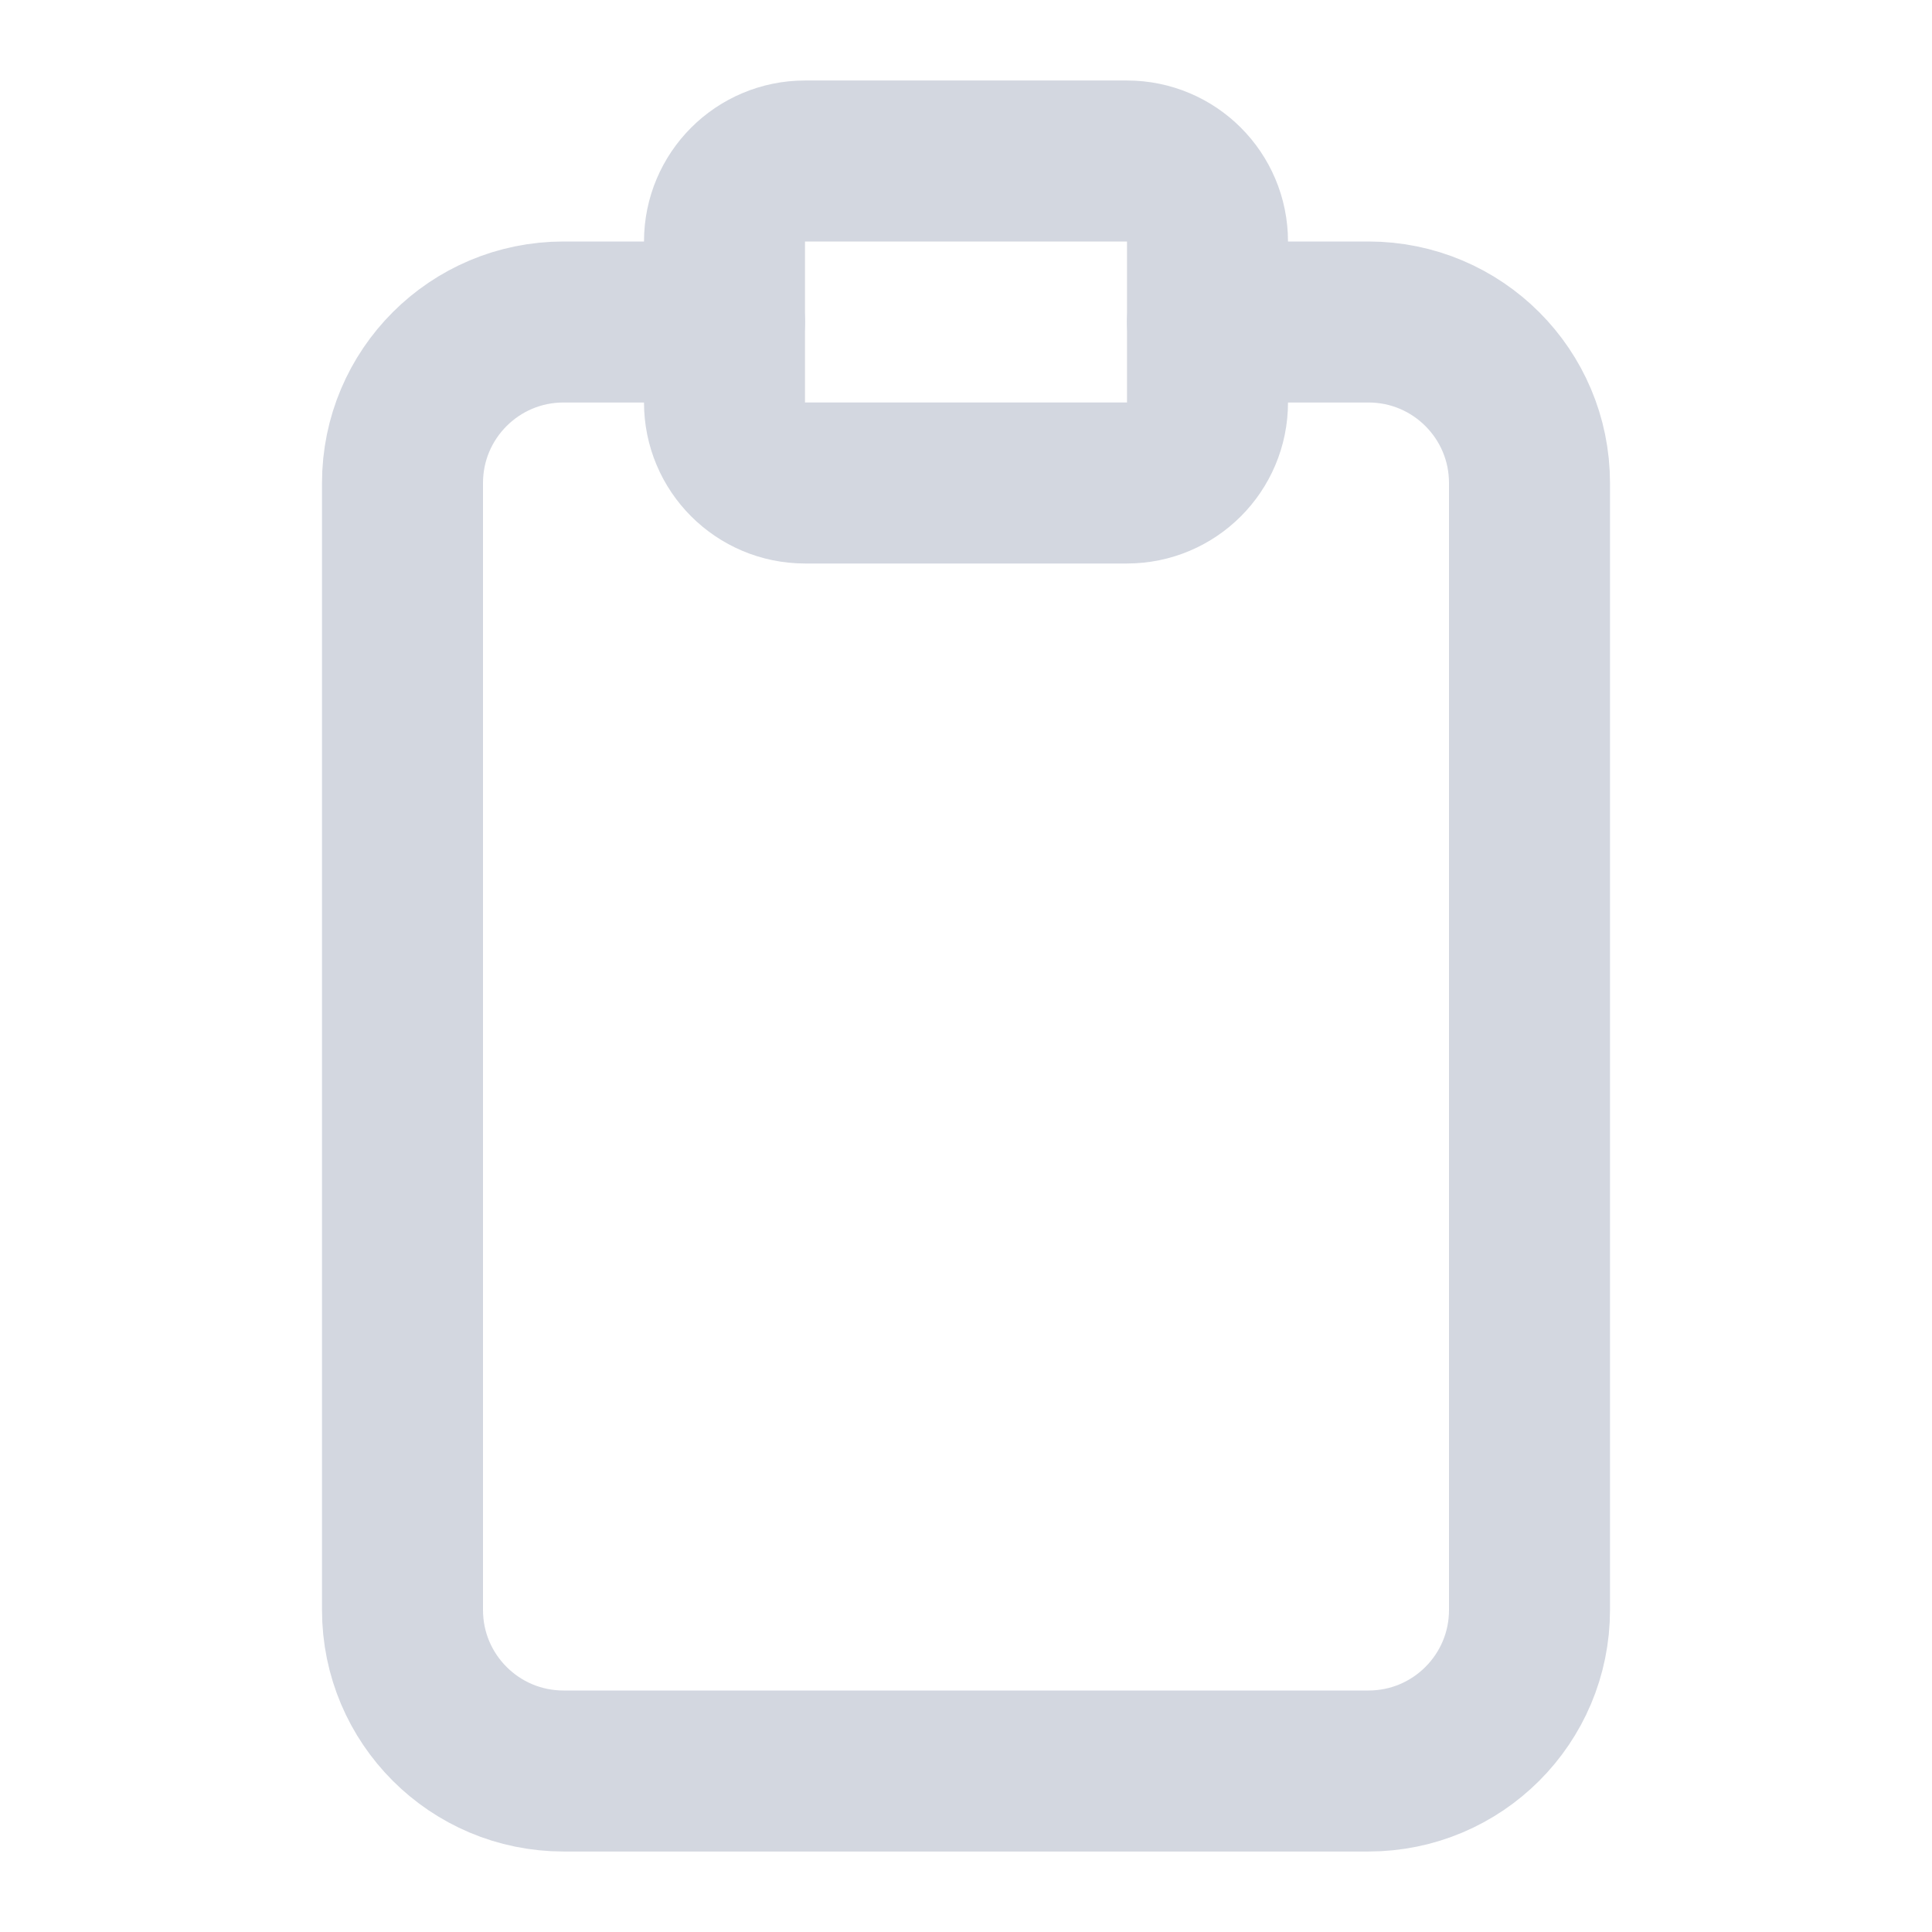
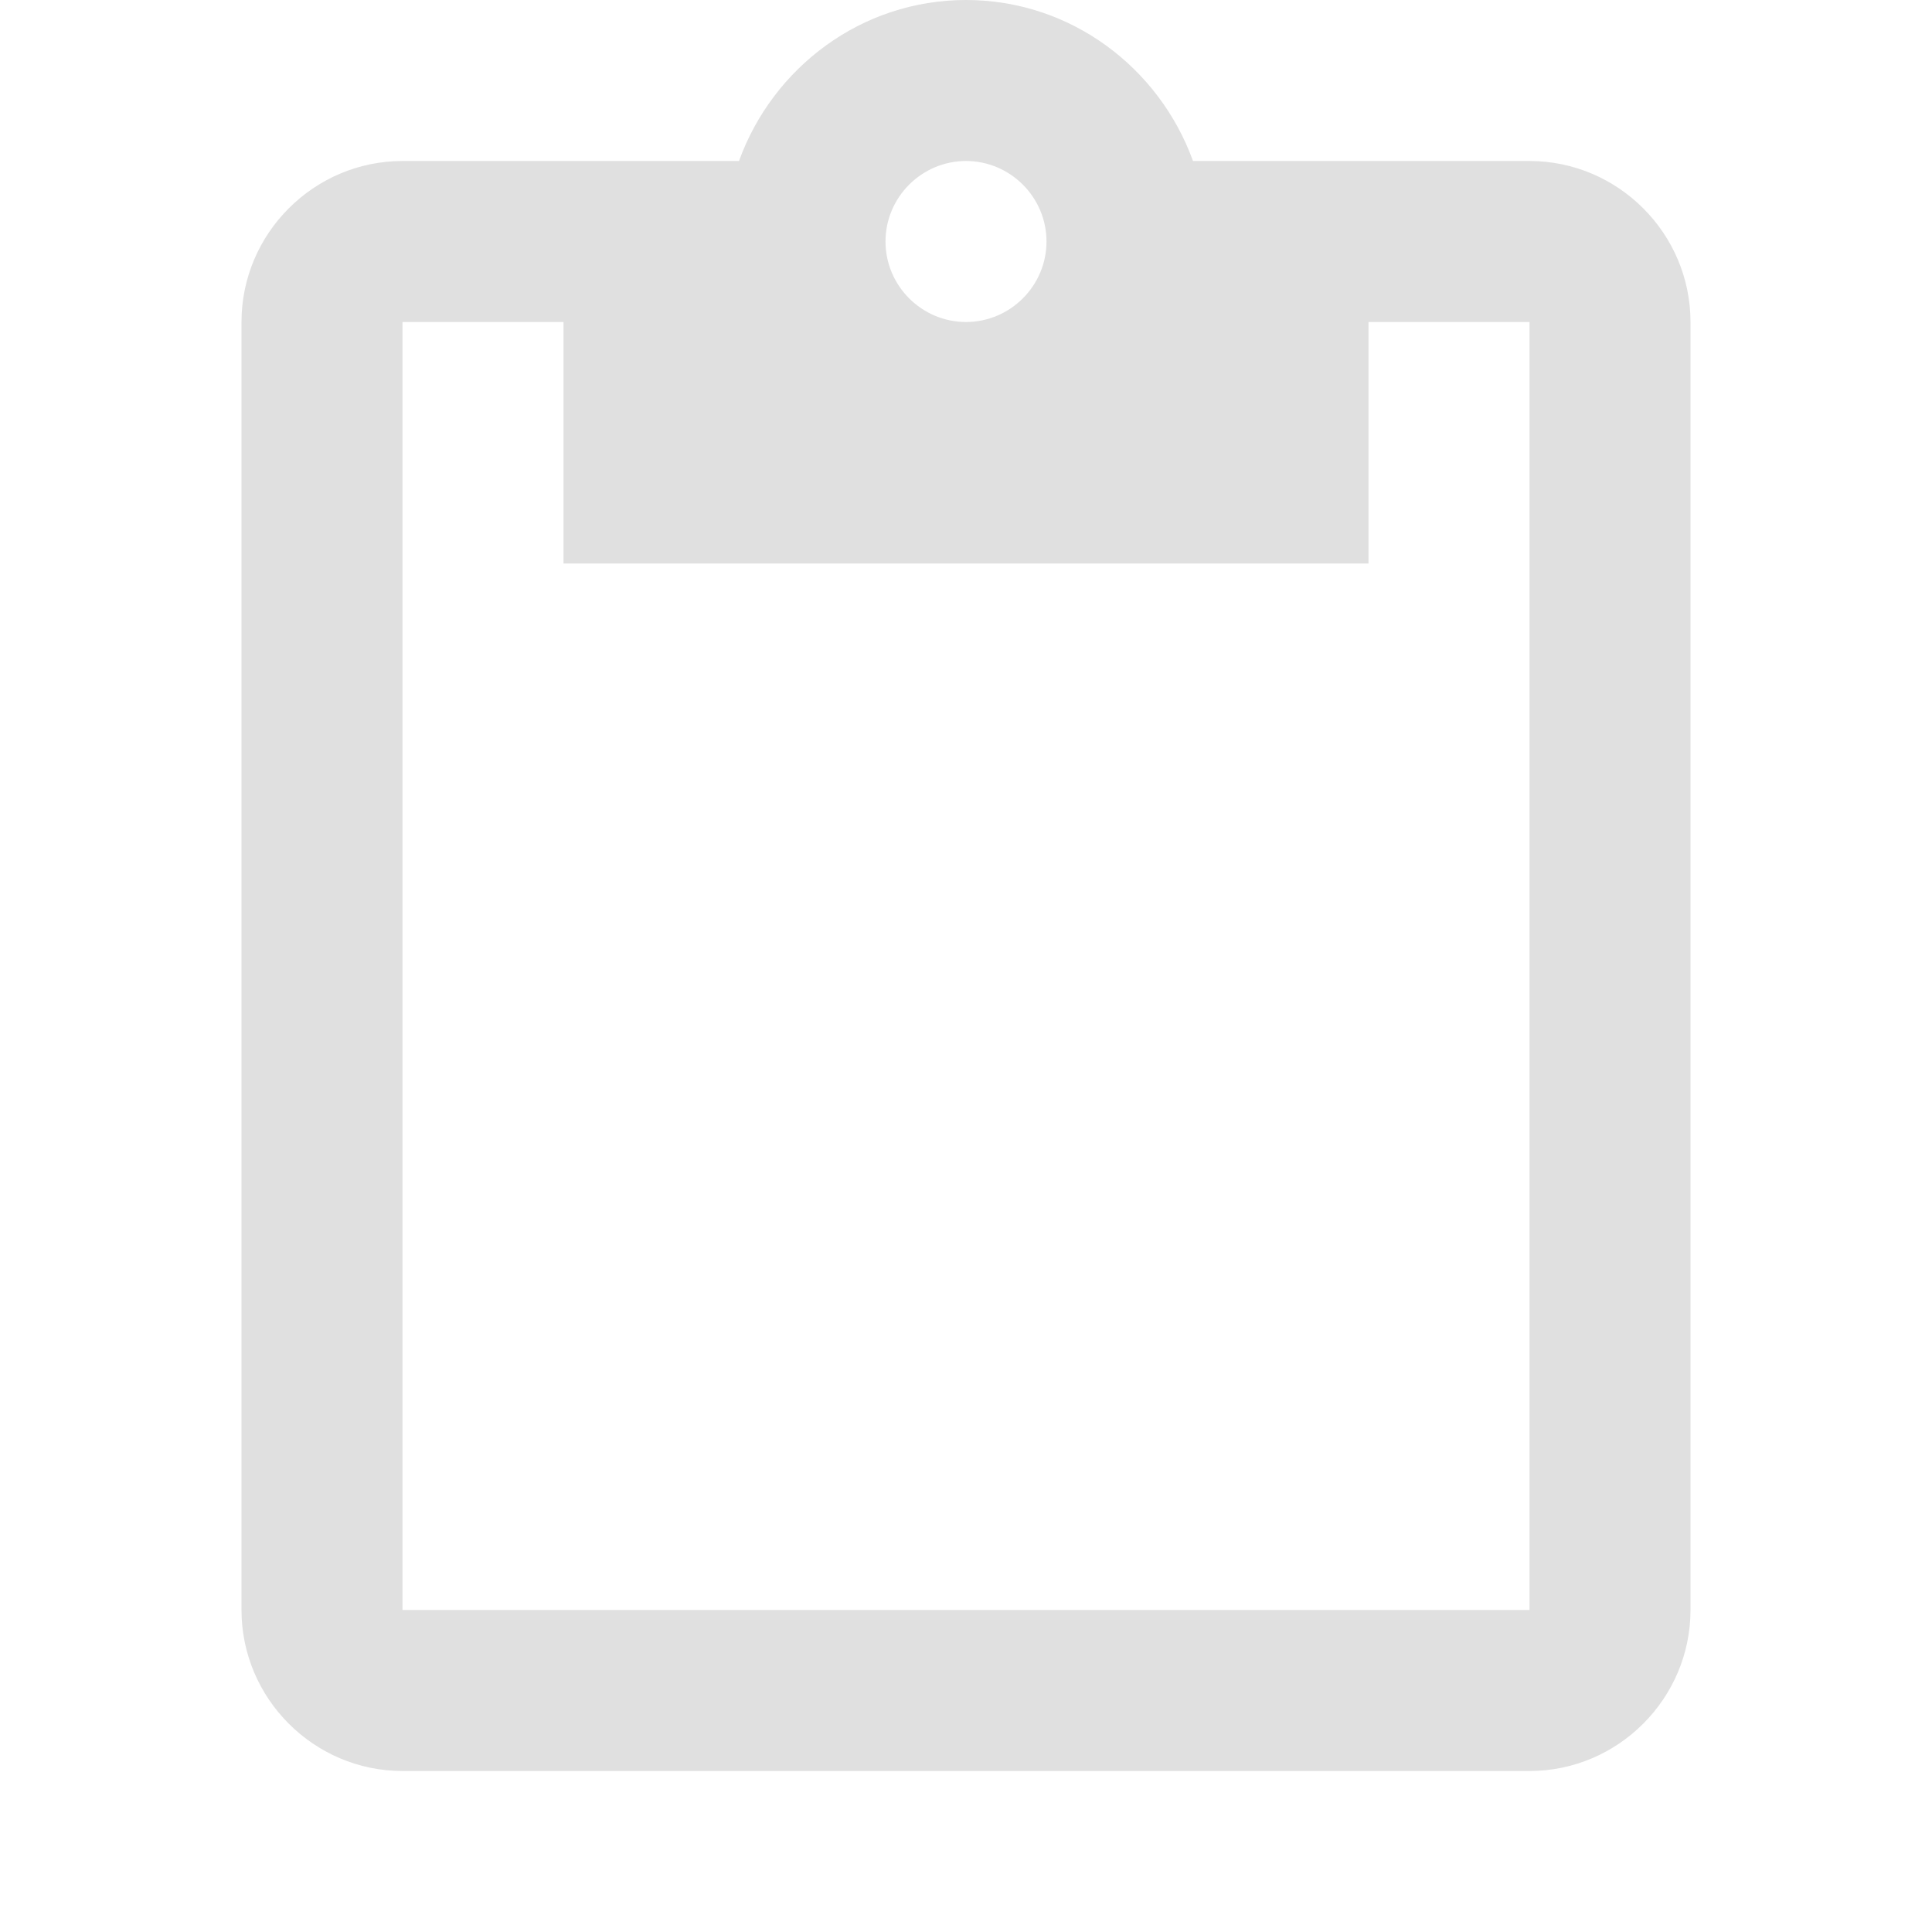
- <svg xmlns="http://www.w3.org/2000/svg" width="24" height="24" viewBox="0 0 24 24" fill="none" stroke="#d3d7e0" stroke-width="2" stroke-linecap="round" stroke-linejoin="round">
-   <rect x="9" y="2" width="6" height="4" rx="1" />
-   <path d="M9 4H7a2 2 0 0 0-2 2v14a2 2 0 0 0 2 2h10a2 2 0 0 0 2-2V6a2 2 0 0 0-2-2h-2" />
+ <svg xmlns="http://www.w3.org/2000/svg" viewBox="0 0 24 24" fill="#e0e0e0">
+   <path d="M19 2h-4.18C14.4.84 13.3 0 12 0c-1.3 0-2.4.84-2.82 2H5c-1.1 0-2 .9-2 2v16c0 1.1.9 2 2 2h14c1.1 0 2-.9 2-2V4c0-1.1-.9-2-2-2zm-7 0c.55 0 1 .45 1 1s-.45 1-1 1-1-.45-1-1 .45-1 1-1zm7 18H5V4h2v3h10V4h2v16z" />
</svg>
